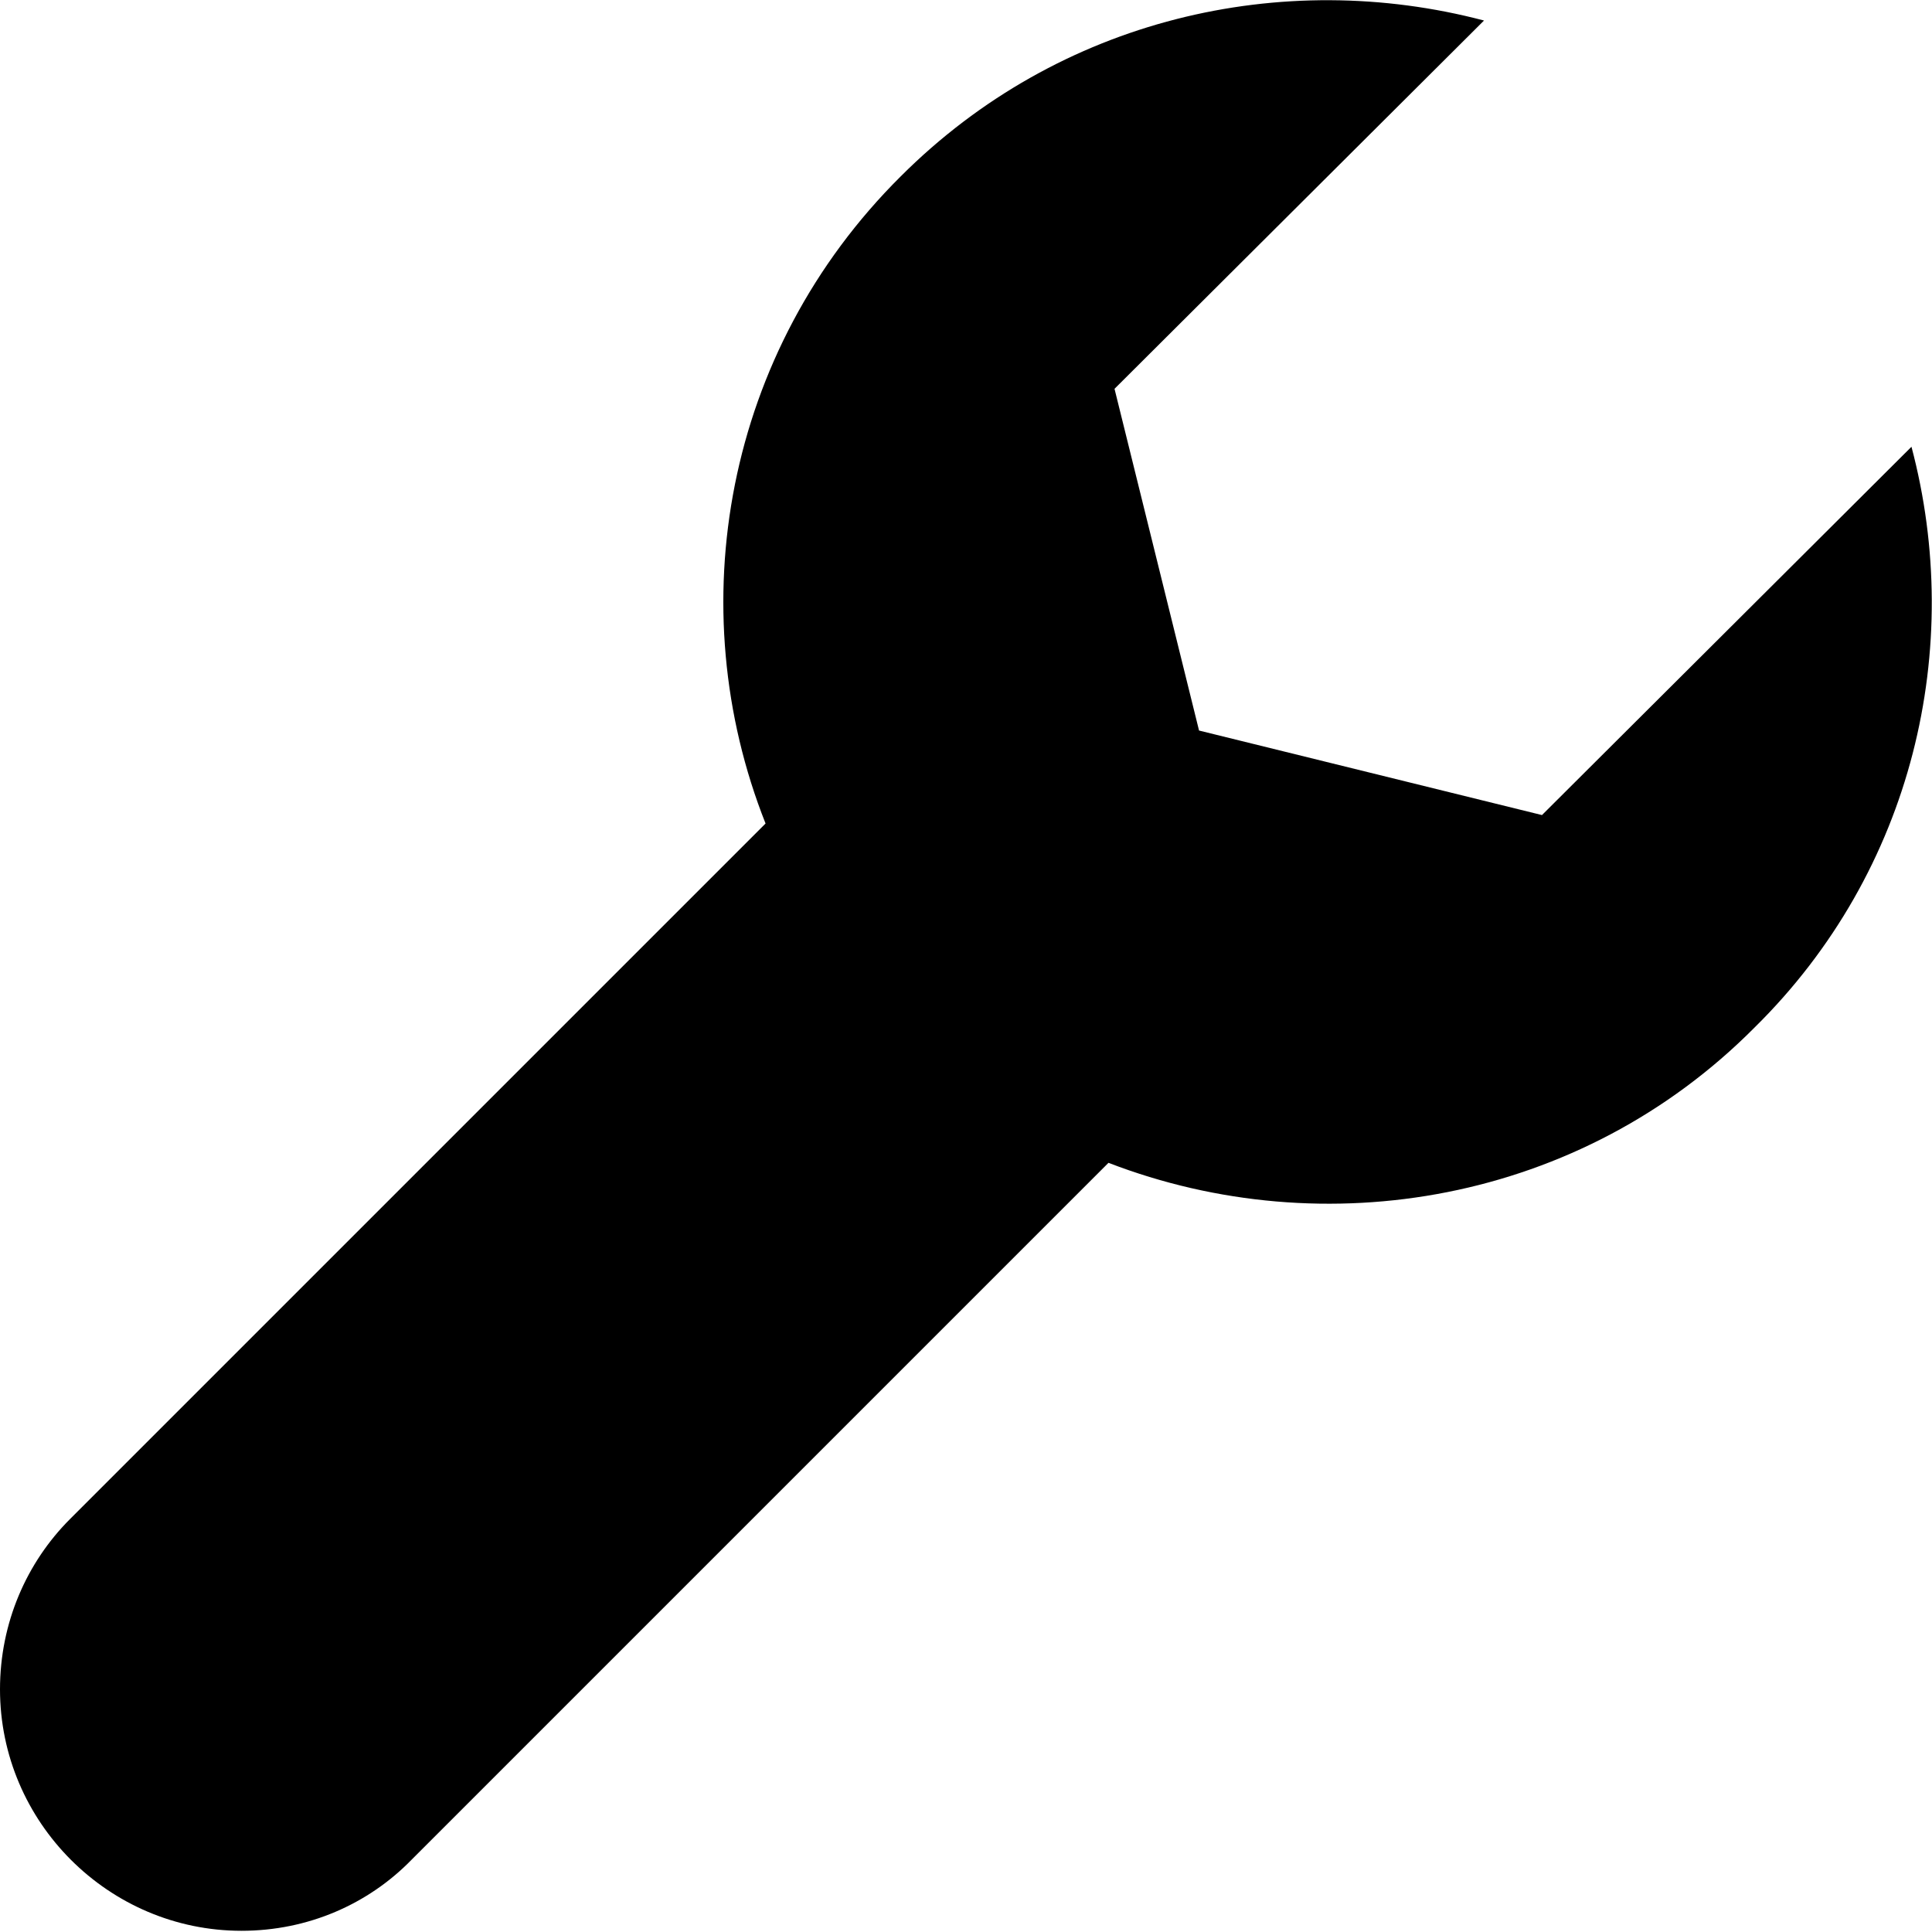
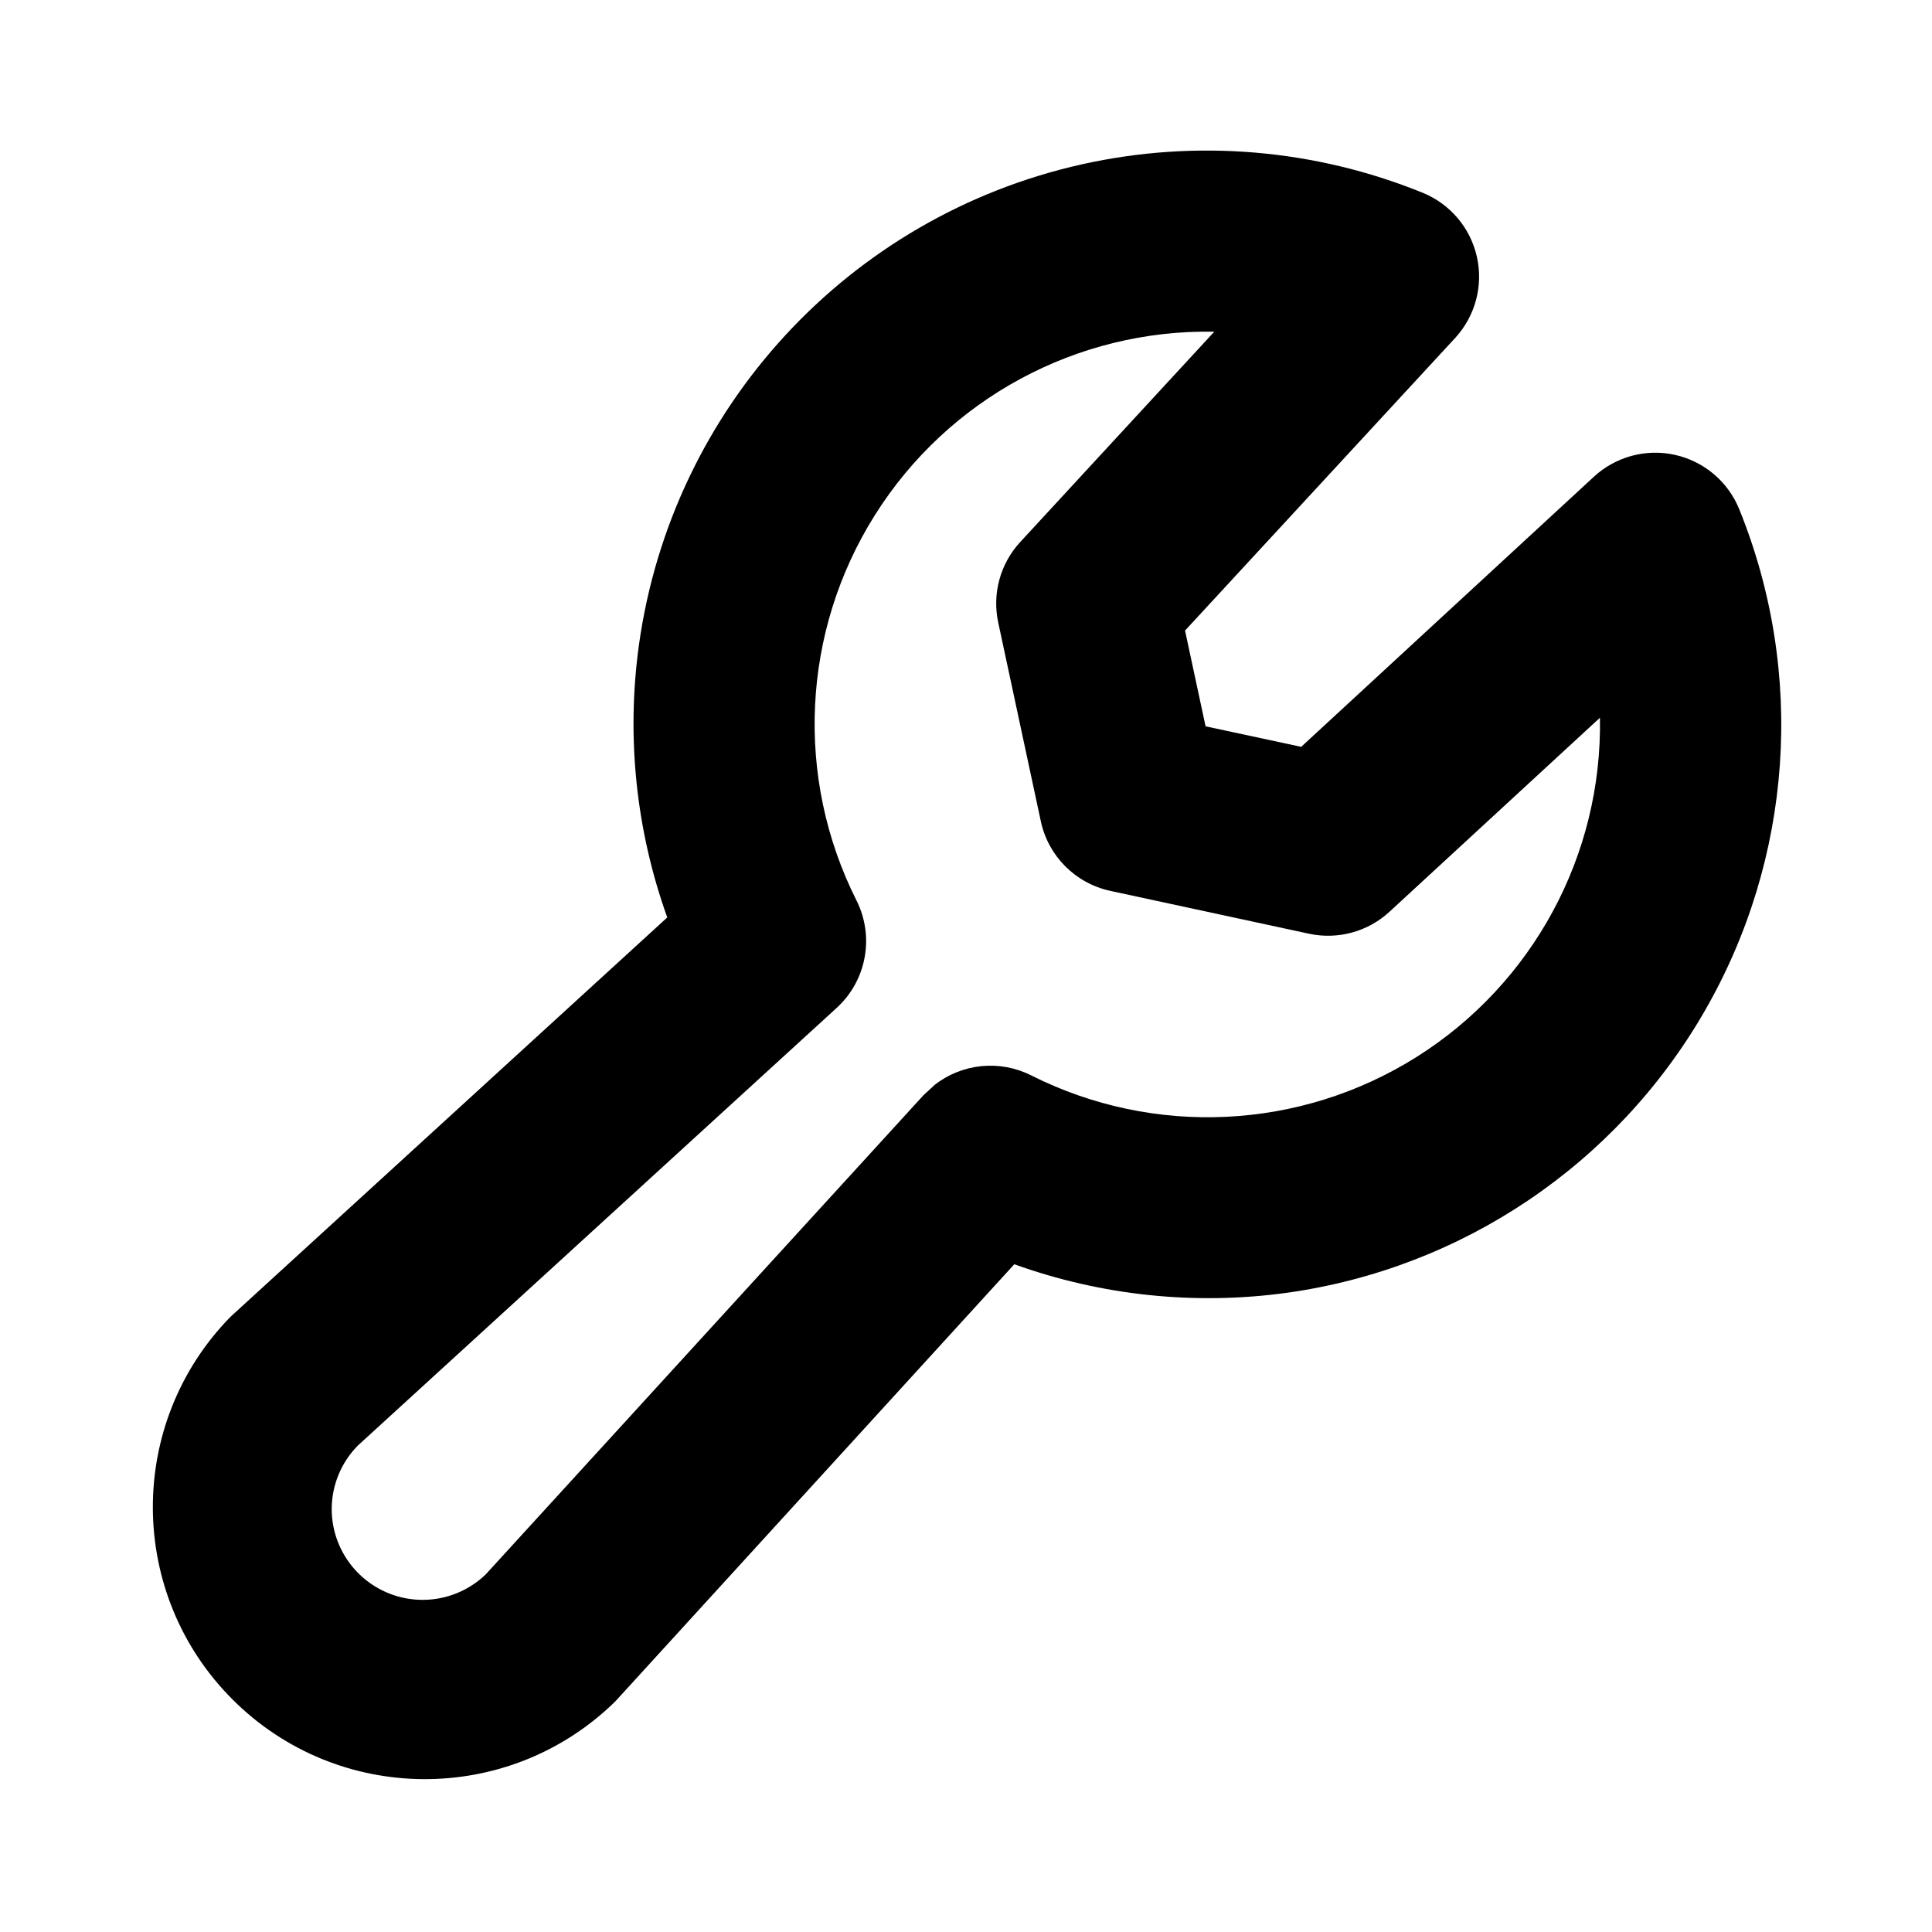
- <svg xmlns="http://www.w3.org/2000/svg" version="1.1" id="Layer_1" x="0px" y="0px" viewBox="0 0 16 16" enable-background="new 0 0 16 16" xml:space="preserve">
-   <g id="wrench_3_">
-     <g>
-       <path fill-rule="evenodd" clip-rule="evenodd" d="M15.83,3.7l-3.06,3.05L9.93,6.05L9.23,3.22l3.06-3.05    c-1.67-0.44-3.52-0.02-4.83,1.29C6,2.91,5.63,5.03,6.34,6.82l-5.76,5.76C0.22,12.94,0,13.44,0,13.99c0,1.1,0.9,2,2,2    c0.55,0,1.05-0.22,1.41-0.59v0l5.77-5.77c1.79,0.69,3.91,0.33,5.35-1.12C15.85,7.21,16.27,5.36,15.83,3.7z" />
-     </g>
-   </g>
+ <svg xmlns="http://www.w3.org/2000/svg" viewBox="0 0 16 16">
+   <path d="M8.959 1.361a4.75 4.75 0 0 1 2.822.235.75.75 0 0 1 .27 1.203L9.814 5.222l.17.793.792.17L13.2 3.948a.75.75 0 0 1 1.204.27 4.75 4.75 0 0 1-3.744 6.488 4.75 4.75 0 0 1-2.26-.236l-3.284 3.598-.023.025a2.253 2.253 0 0 1-3.186-3.186l.025-.023 3.594-3.286a4.75 4.75 0 0 1-.234-2.261 4.75 4.75 0 0 1 3.667-3.976m-6.212 11.14a.753.753 0 0 0 1.276.537L7.648 9.07l.092-.085a.75.75 0 0 1 .8-.079 3.25 3.25 0 0 0 4.71-2.962L11.508 7.55a.75.75 0 0 1-.666.183l-1.646-.355a.75.75 0 0 1-.576-.575l-.353-1.647a.75.75 0 0 1 .181-.666l1.608-1.743a3.25 3.25 0 0 0-2.963 4.71.75.75 0 0 1-.164.89l-3.965 3.624a.75.75 0 0 0-.217.528" />
</svg>
